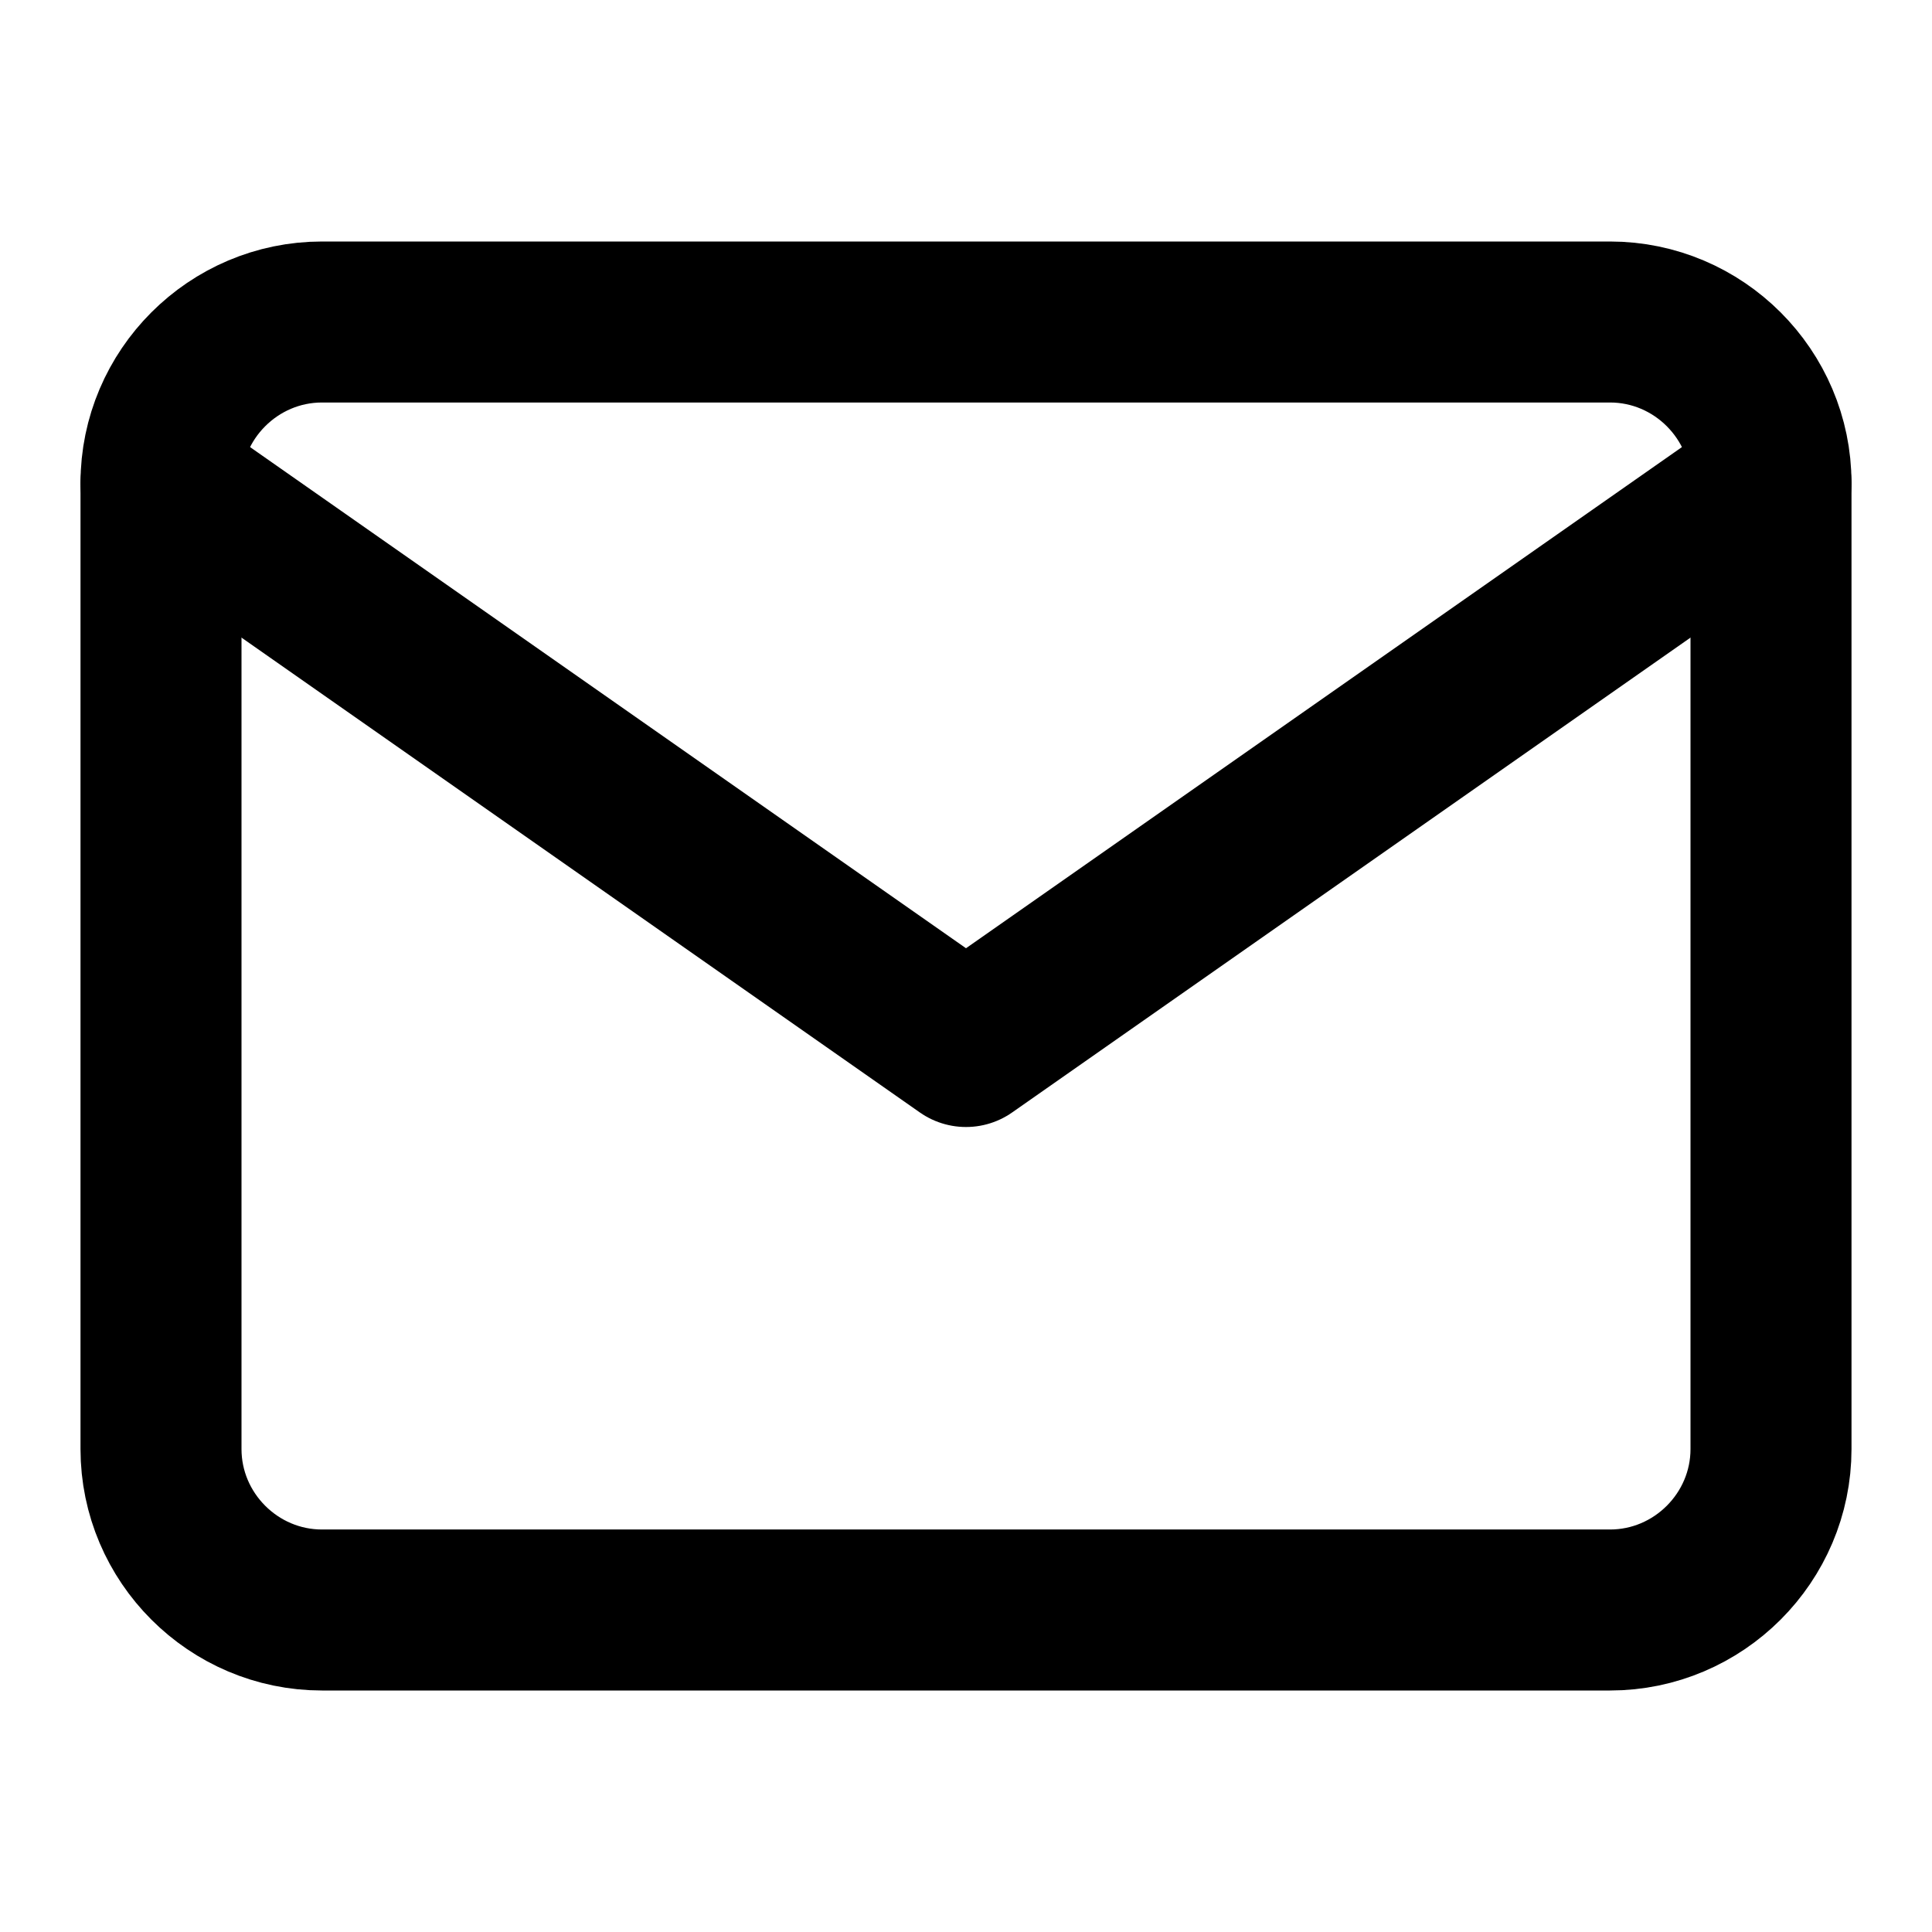
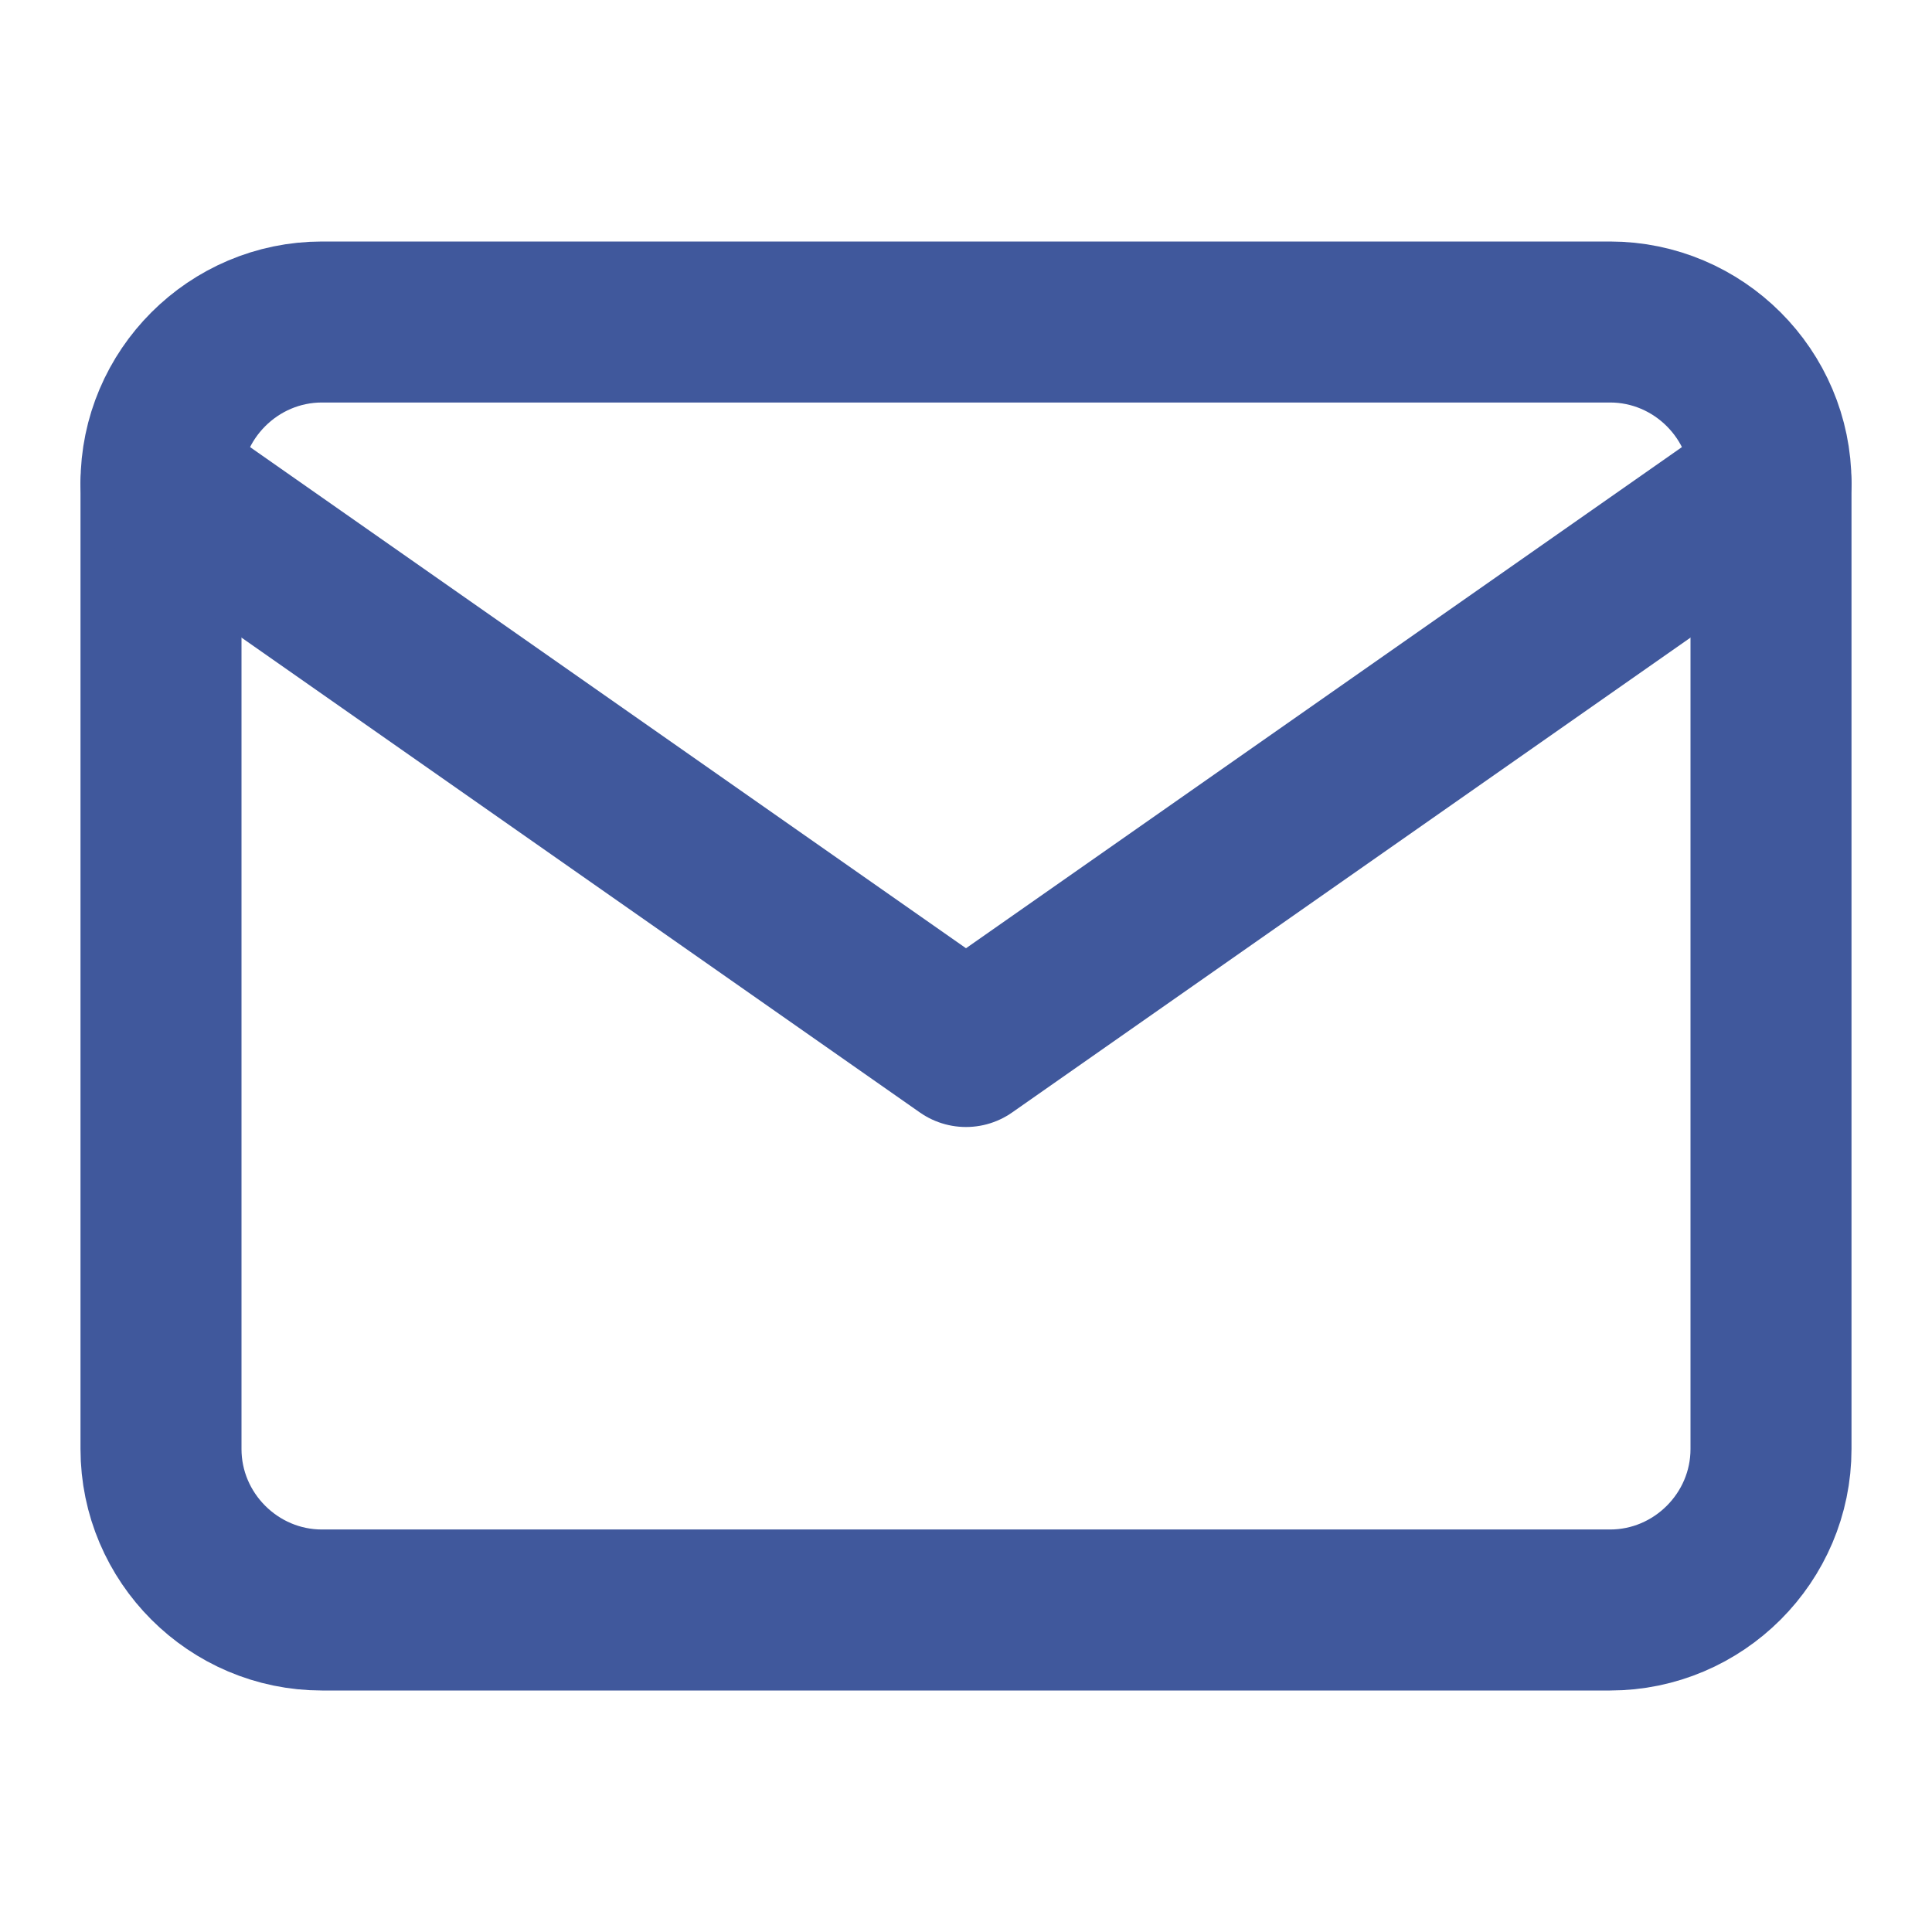
- <svg xmlns="http://www.w3.org/2000/svg" width="24" height="24" viewBox="0 0 24 24" fill="none" stroke="currentColor" stroke-width="2" stroke-linecap="round" stroke-linejoin="round" class="feather feather-mail">
+ <svg xmlns="http://www.w3.org/2000/svg" width="24" height="24" viewBox="0 0 24 24" fill="none" stroke="#40589c" stroke-width="2" stroke-linecap="round" stroke-linejoin="round" class="feather feather-mail">
  <path d="M4 4h16c1.1 0 2 .9 2 2v12c0 1.1-.9 2-2 2H4c-1.1 0-2-.9-2-2V6c0-1.1.9-2 2-2z" />
-   <polyline points="22,6 12,13 2,6" />
+   <path d="M22 6l-10 7L2 6" />
</svg>
